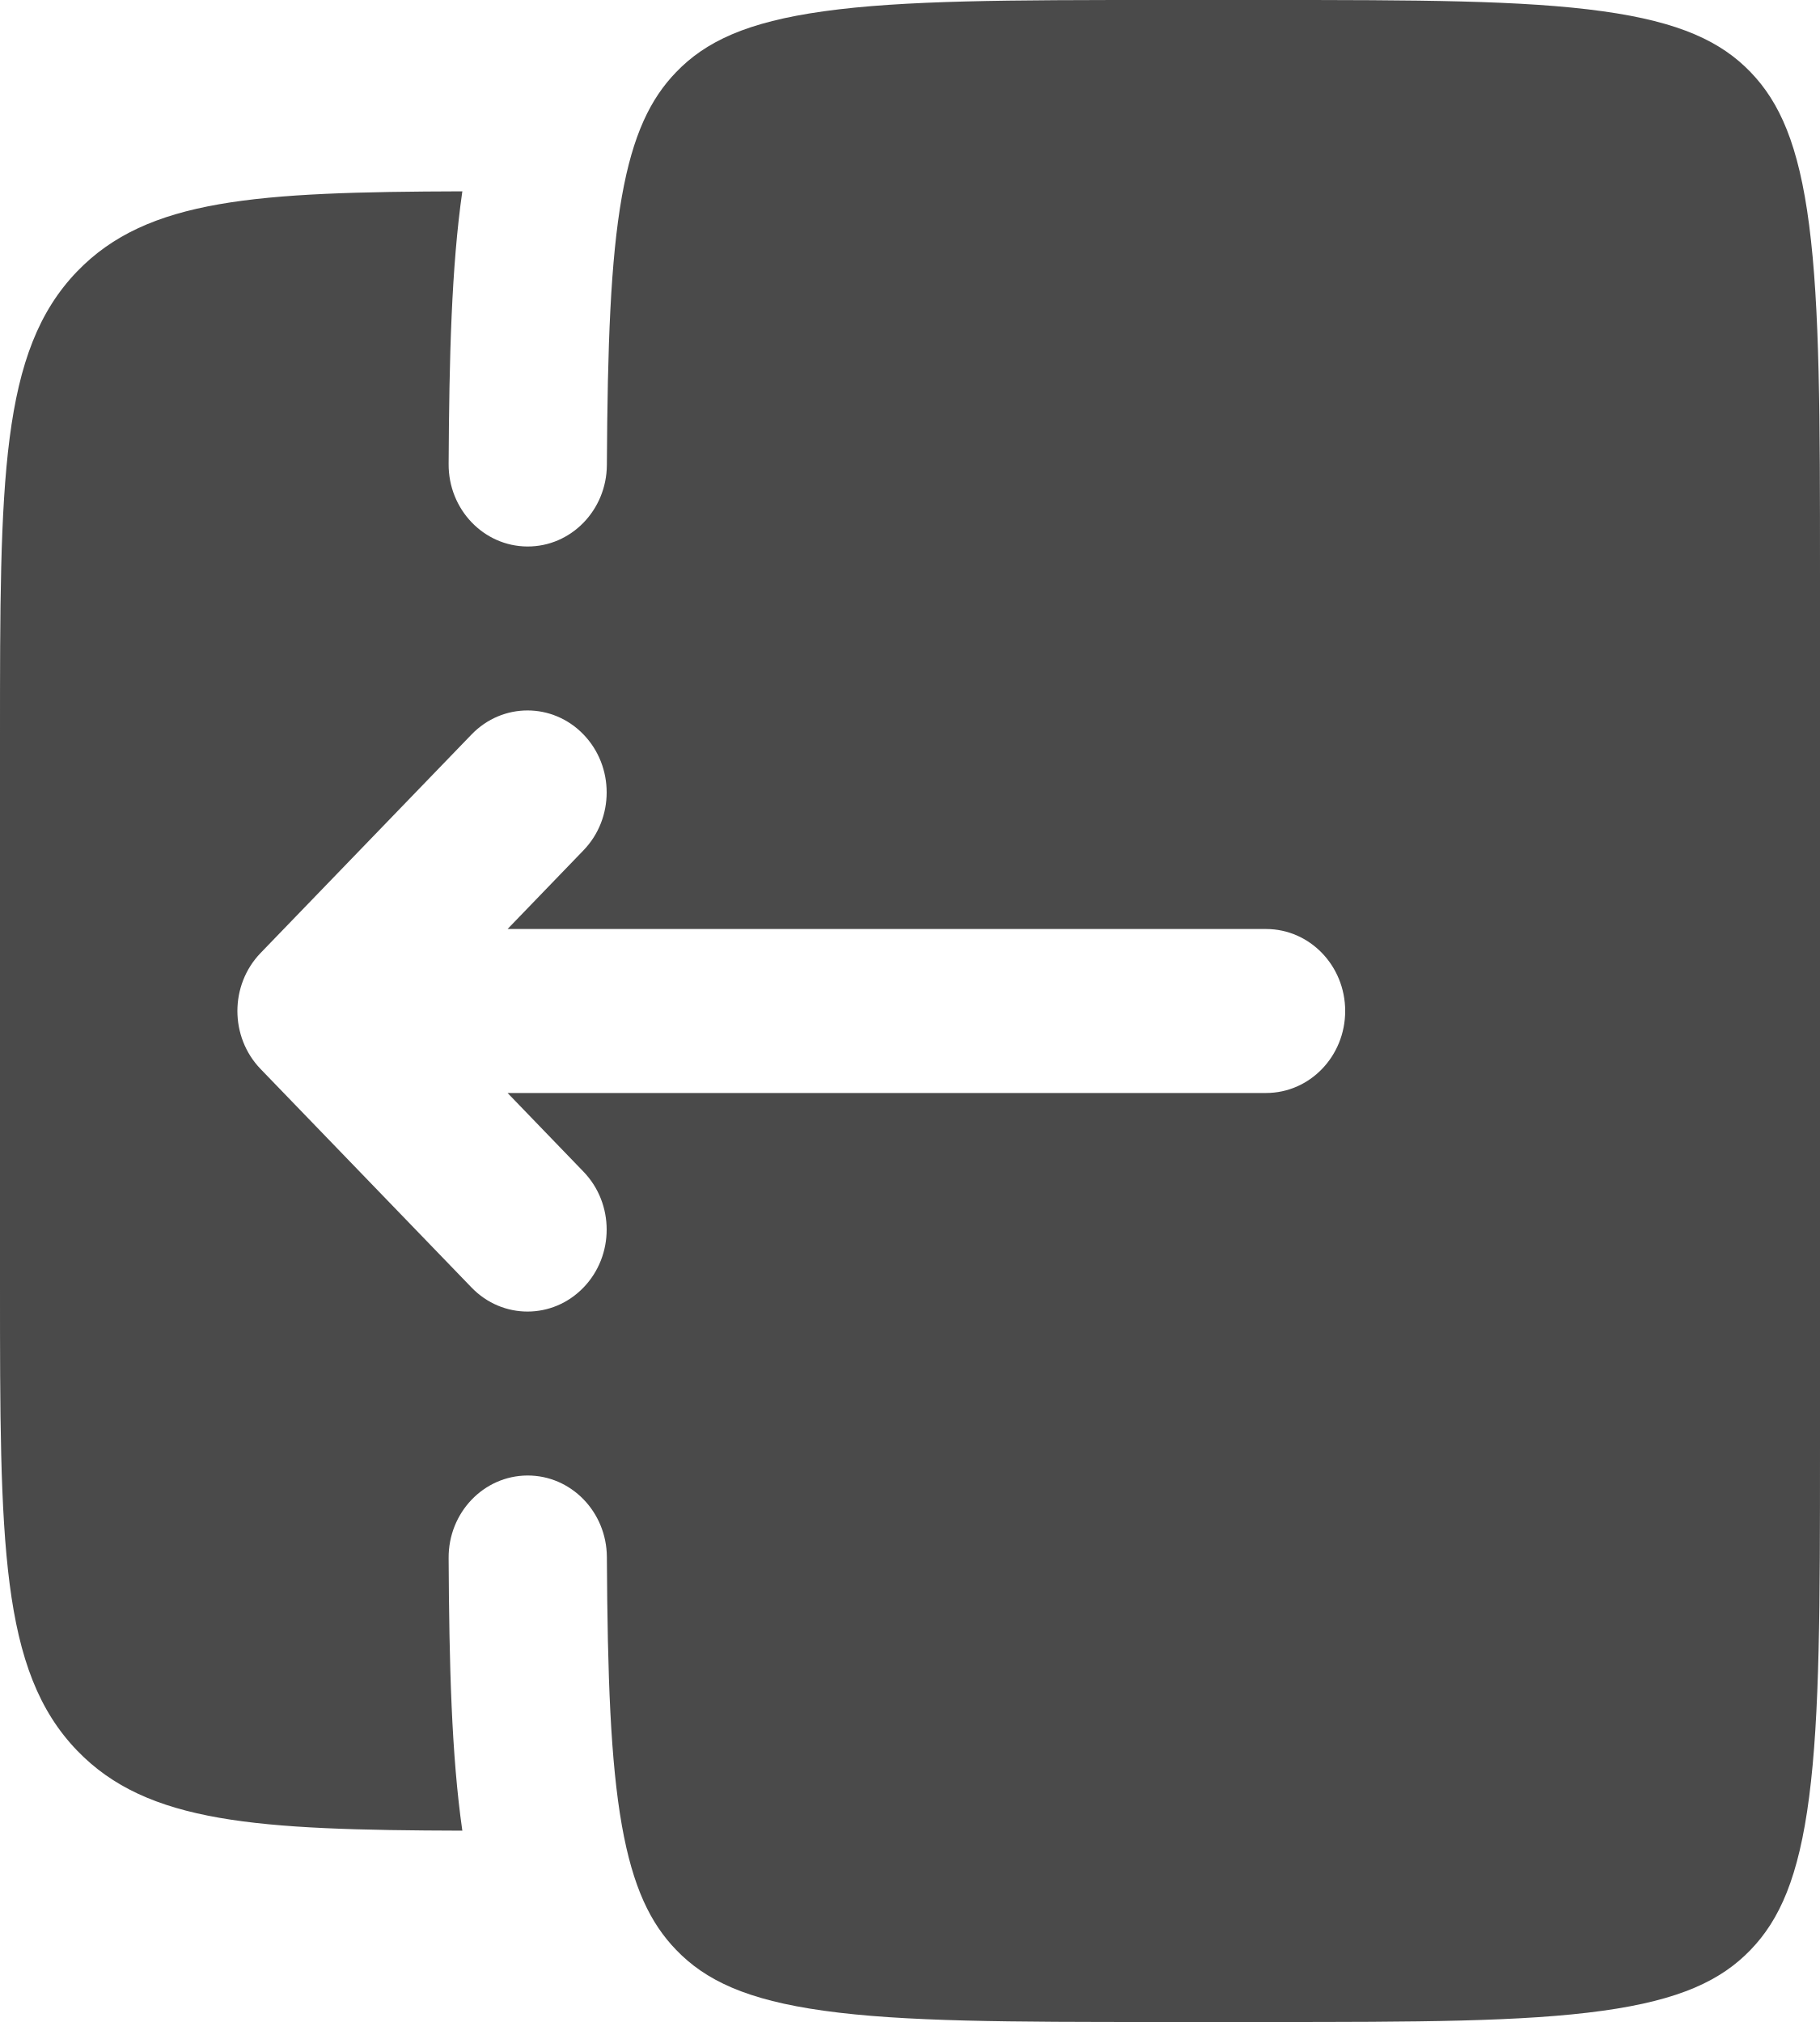
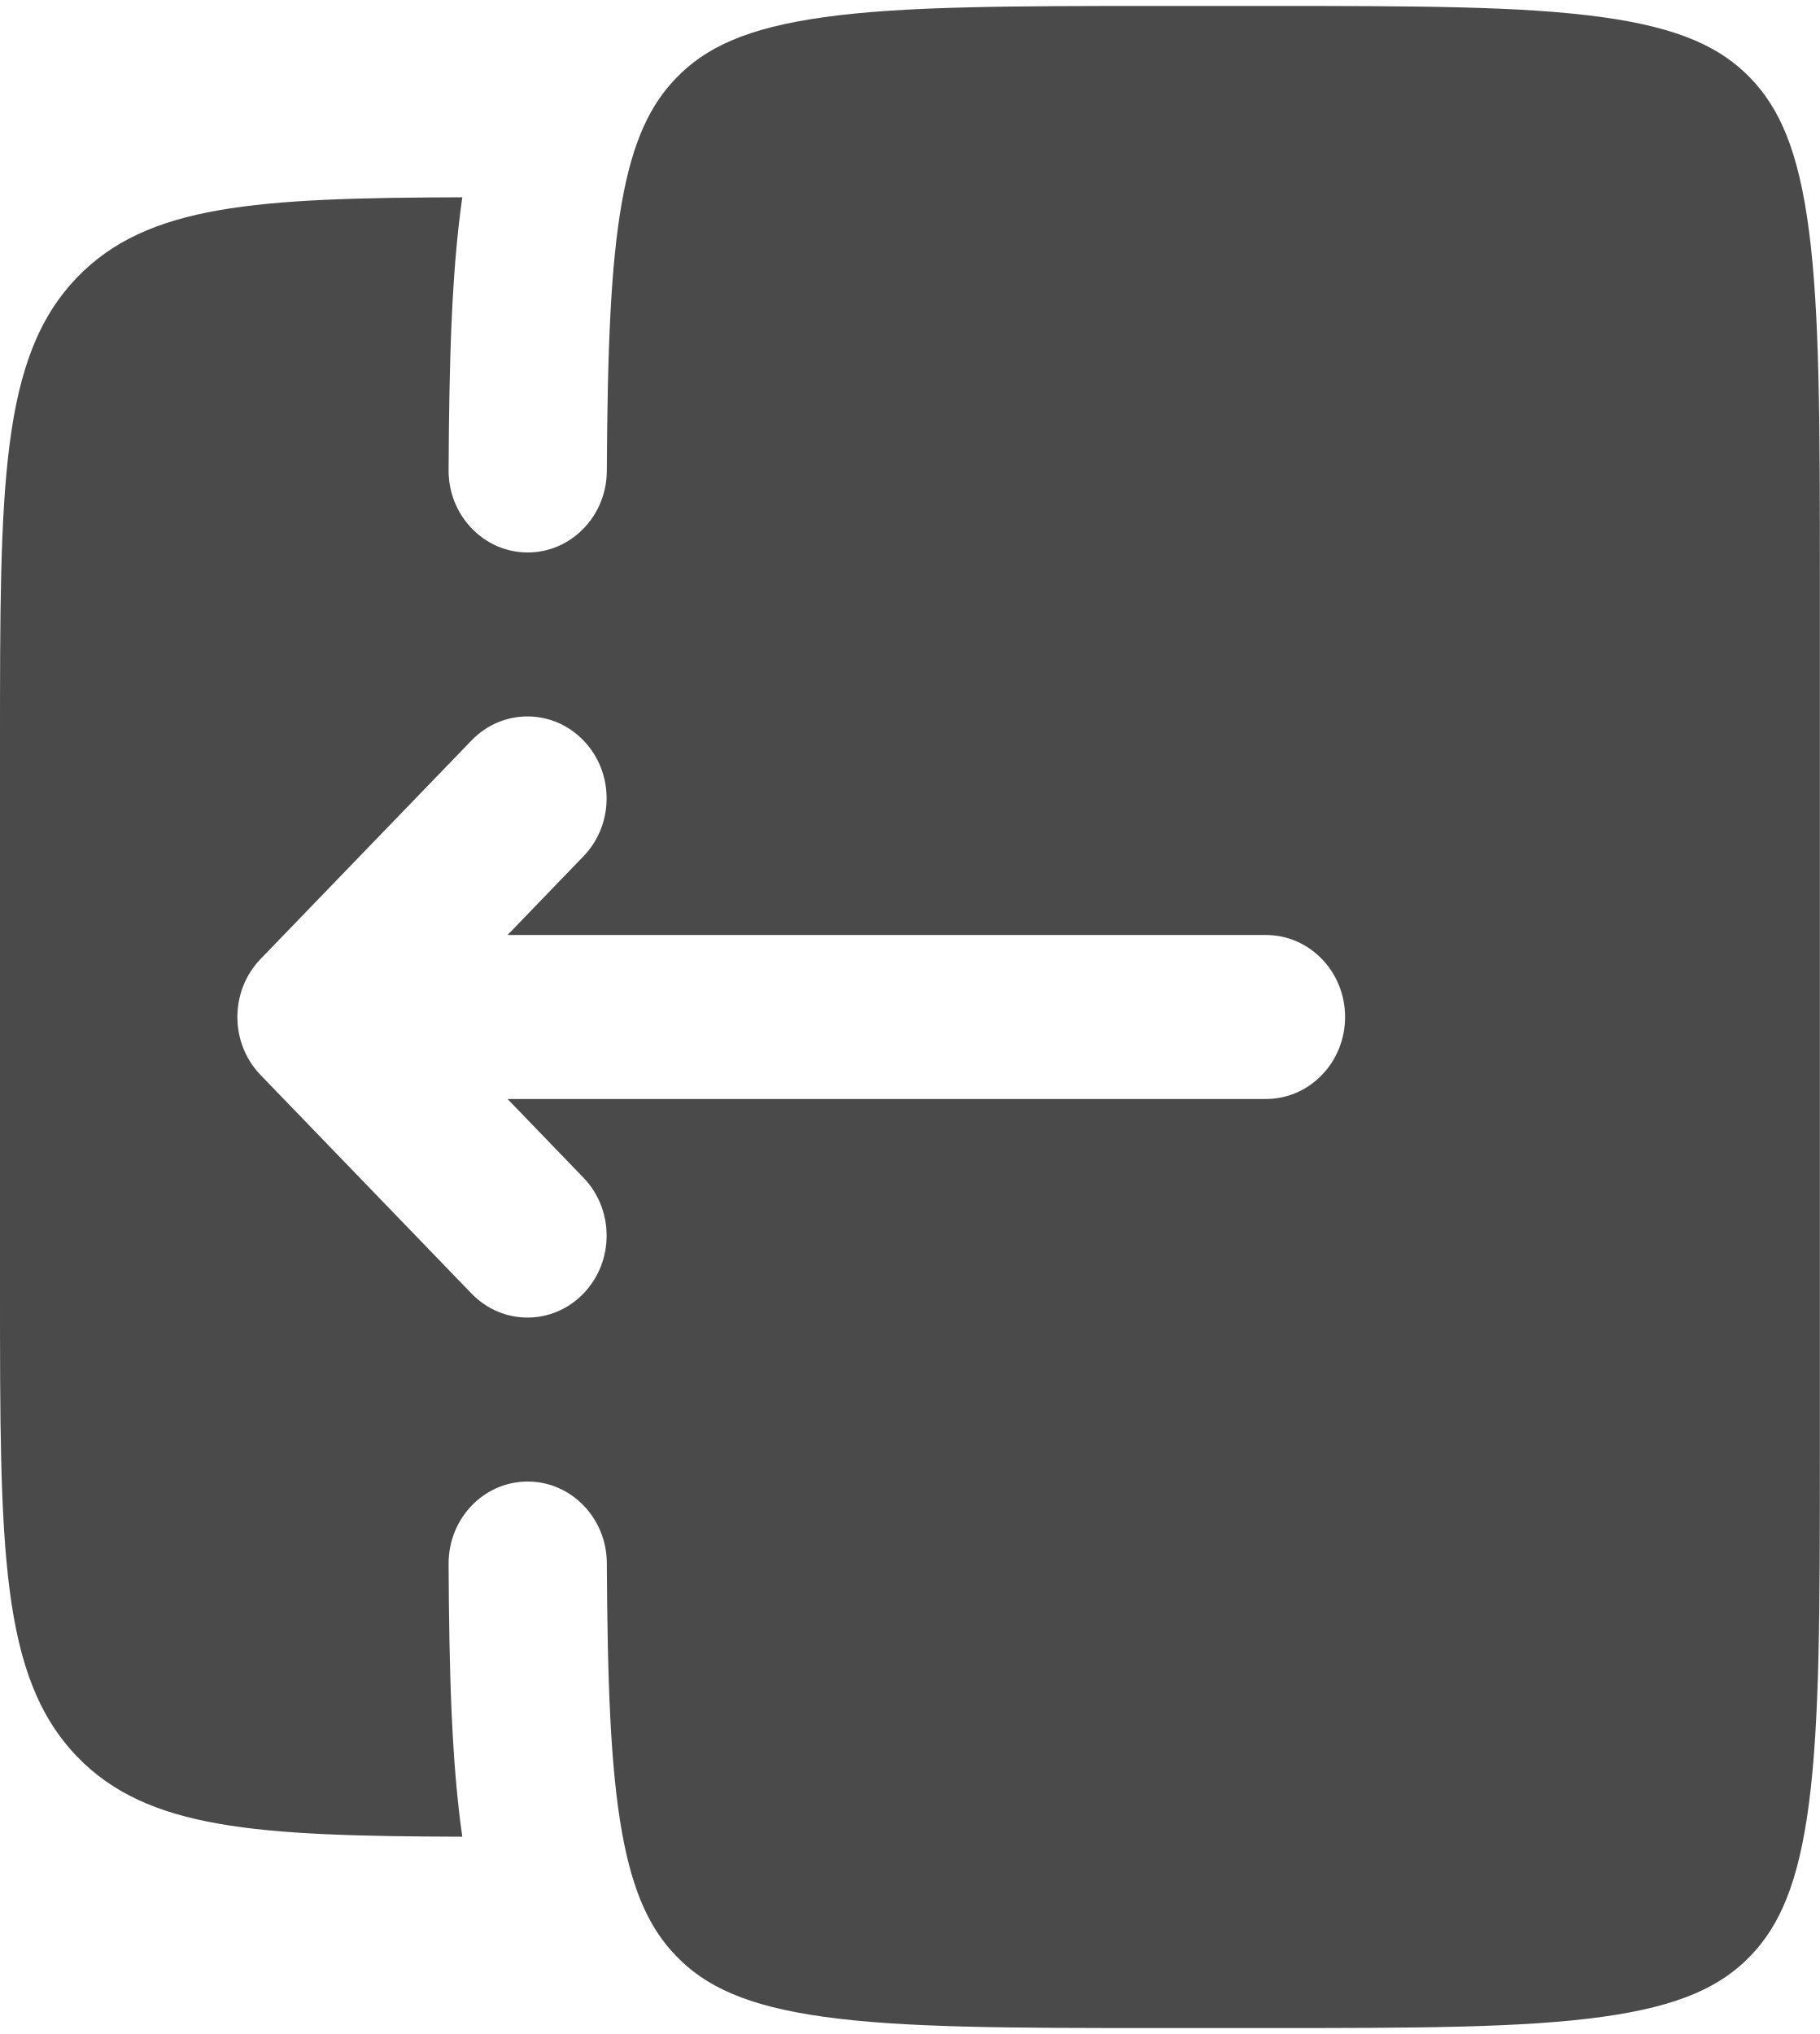
- <svg xmlns="http://www.w3.org/2000/svg" width="36" height="40" viewBox="0 0 36 40" fill="none">
+ <svg xmlns="http://www.w3.org/2000/svg" width="34" height="38" viewBox="0 0 36 40" fill="none">
  <path fill-rule="evenodd" clip-rule="evenodd" d="M0 14.595V25.405C0 30.502 1.26222e-07 33.05 1.528 34.633C2.916 36.071 5.073 36.203 9.145 36.215C8.93 34.716 8.885 32.926 8.874 30.82C8.869 29.924 9.566 29.194 10.43 29.189C11.294 29.184 11.999 29.906 12.004 30.802C12.017 33.166 12.076 34.842 12.301 36.114C12.519 37.339 12.867 38.049 13.376 38.575C13.953 39.174 14.764 39.564 16.296 39.777C17.872 39.997 19.961 40 22.957 40H25.044C28.039 40 30.128 39.997 31.705 39.777C33.236 39.564 34.047 39.174 34.625 38.575C35.202 37.977 35.579 37.136 35.785 35.55C35.997 33.917 36 31.752 36 28.649V11.351C36 8.248 35.997 6.083 35.785 4.45C35.579 2.863 35.202 2.023 34.625 1.425C34.047 0.826 33.236 0.436 31.705 0.223C30.128 0.003 28.039 0 25.044 0H22.957C19.961 0 17.872 0.003 16.296 0.223C14.764 0.436 13.953 0.826 13.376 1.425C12.867 1.951 12.519 2.661 12.301 3.886C12.076 5.158 12.017 6.834 12.004 9.198C11.999 10.094 11.294 10.816 10.43 10.811C9.566 10.806 8.869 10.076 8.874 9.18C8.885 7.074 8.93 5.284 9.145 3.785C5.073 3.797 2.916 3.929 1.528 5.367C1.26222e-07 6.95 0 9.498 0 14.595ZM5.154 21.147C4.543 20.513 4.543 19.487 5.154 18.853L9.328 14.529C9.939 13.896 10.93 13.896 11.541 14.529C12.153 15.162 12.153 16.189 11.541 16.822L10.04 18.378H25.043C25.907 18.378 26.608 19.104 26.608 20C26.608 20.896 25.907 21.622 25.043 21.622H10.04L11.541 23.178C12.153 23.811 12.153 24.838 11.541 25.471C10.93 26.104 9.939 26.104 9.328 25.471L5.154 21.147Z" fill="black" fill-opacity="0.71" />
</svg>
